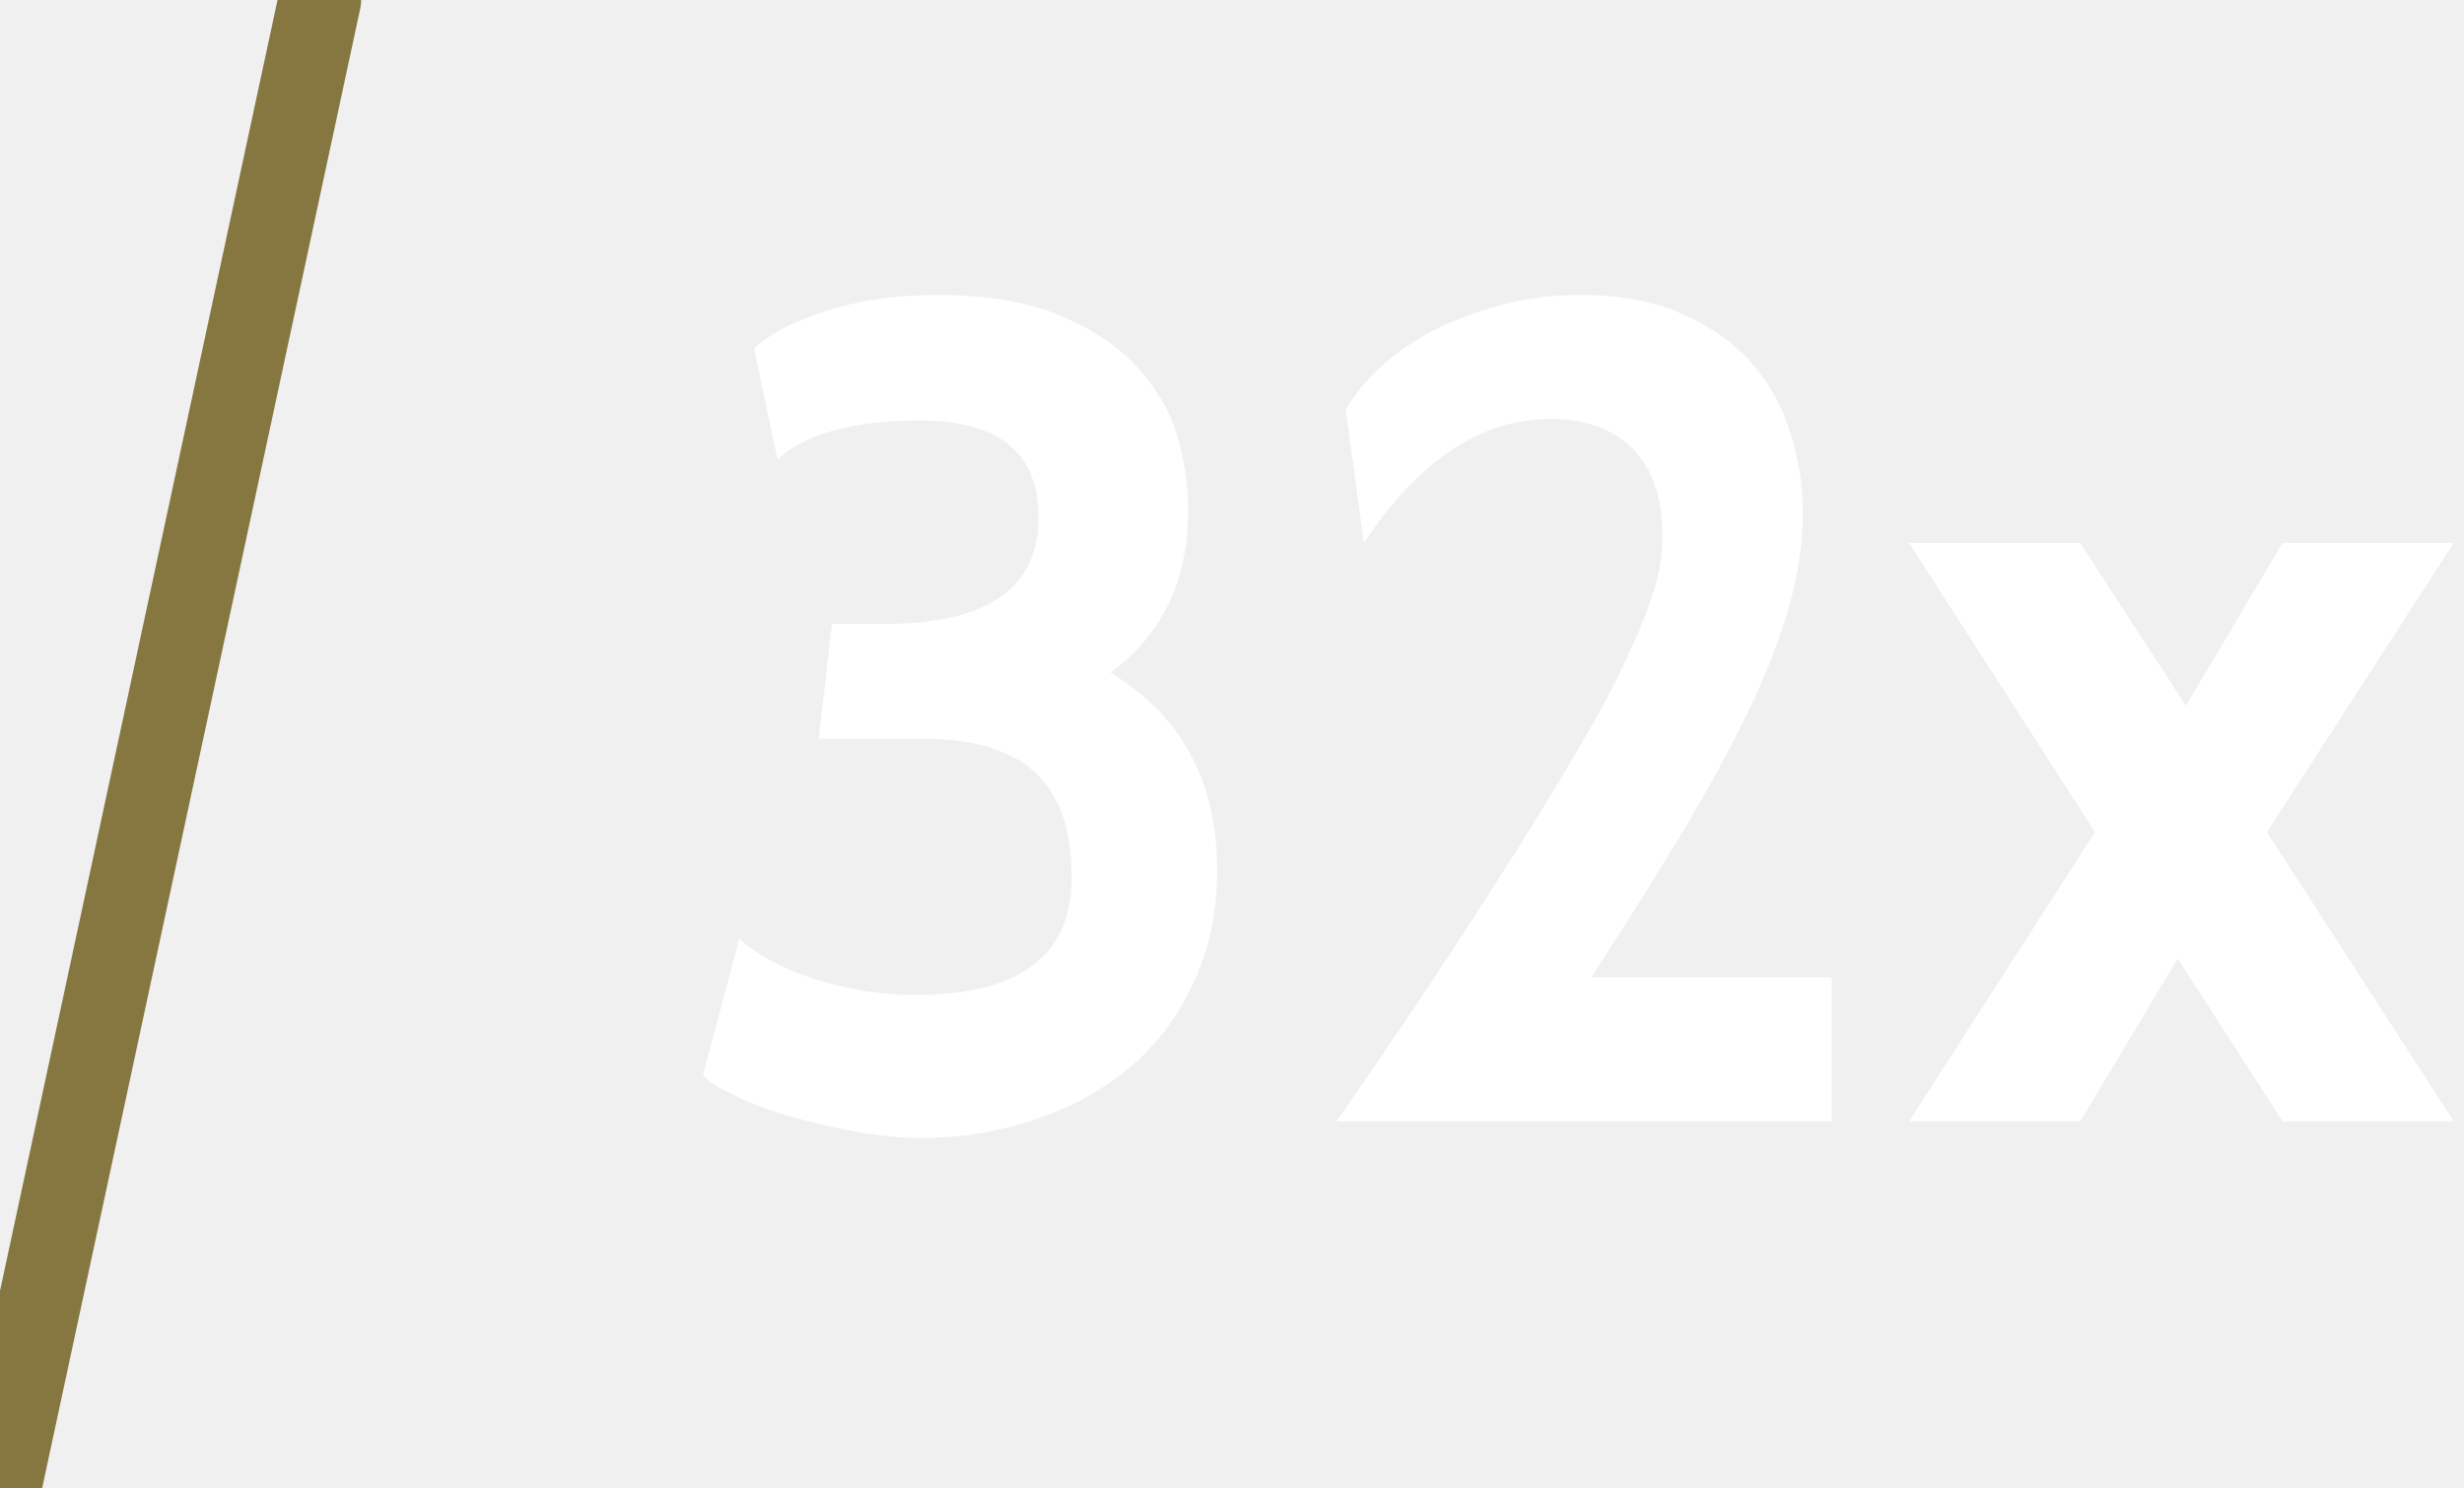
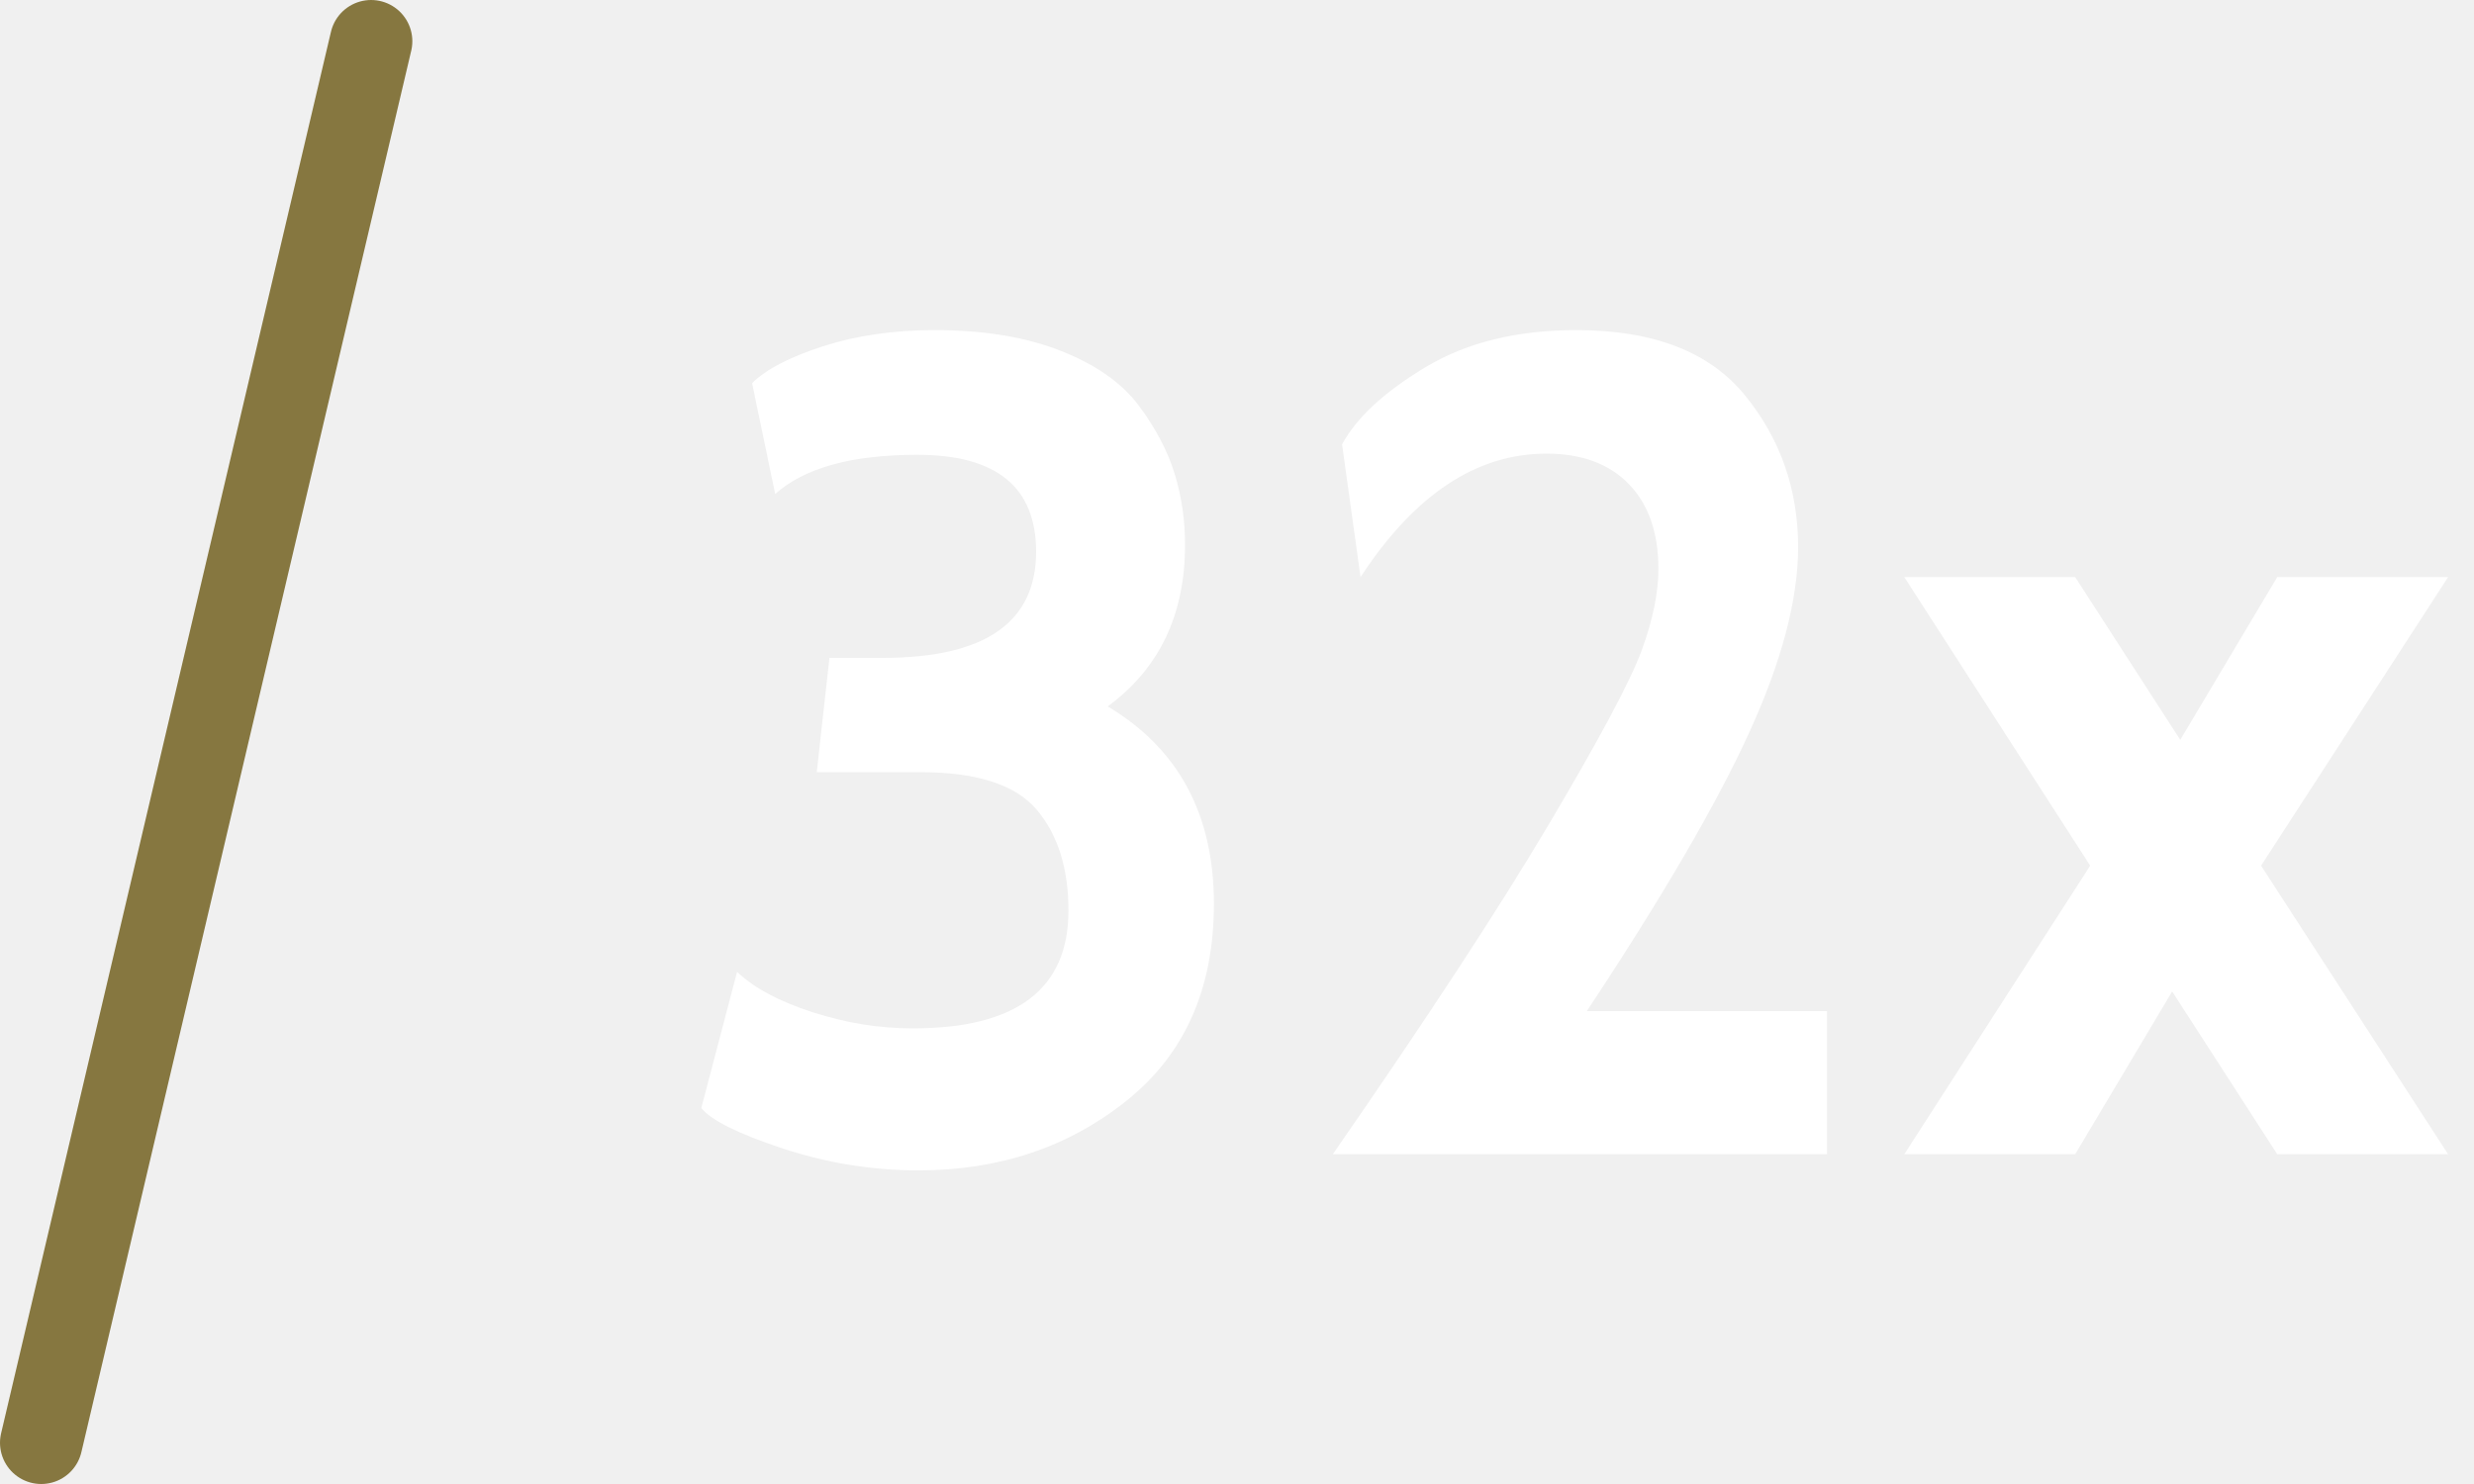
- <svg xmlns="http://www.w3.org/2000/svg" xmlns:ns1="https://boxy-svg.com" viewBox="0 0 29.81 18">
-   <path d="M 11.145 13.769 C 10.878 13.769 10.605 13.742 10.325 13.689 C 10.038 13.636 9.772 13.572 9.525 13.499 C 9.278 13.426 9.062 13.342 8.875 13.249 C 8.688 13.162 8.565 13.082 8.505 13.009 L 8.945 11.359 C 9.152 11.552 9.455 11.716 9.855 11.849 C 10.262 11.976 10.668 12.039 11.075 12.039 C 12.335 12.039 12.965 11.566 12.965 10.619 C 12.965 10.366 12.935 10.132 12.875 9.919 C 12.808 9.712 12.705 9.536 12.565 9.389 C 12.425 9.242 12.242 9.132 12.015 9.059 C 11.788 8.979 11.505 8.939 11.165 8.939 L 9.905 8.939 L 10.065 7.549 L 10.705 7.549 C 11.945 7.549 12.565 7.119 12.565 6.259 C 12.565 5.479 12.085 5.089 11.125 5.089 C 10.325 5.089 9.752 5.246 9.405 5.559 L 9.125 4.219 C 9.292 4.052 9.575 3.902 9.975 3.769 C 10.382 3.636 10.835 3.569 11.335 3.569 C 11.935 3.569 12.432 3.652 12.825 3.819 C 13.212 3.979 13.522 4.186 13.755 4.439 C 13.988 4.692 14.152 4.972 14.245 5.279 C 14.332 5.586 14.375 5.886 14.375 6.179 C 14.375 7.026 14.062 7.679 13.435 8.139 C 14.295 8.659 14.725 9.456 14.725 10.529 C 14.725 11.042 14.628 11.499 14.435 11.899 C 14.248 12.306 13.992 12.646 13.665 12.919 C 13.338 13.192 12.955 13.402 12.515 13.549 C 12.082 13.696 11.625 13.769 11.145 13.769 ZM 22.161 13.569 L 16.171 13.569 C 16.784 12.682 17.307 11.906 17.741 11.239 C 18.174 10.572 18.537 9.996 18.831 9.509 C 19.124 9.022 19.357 8.612 19.531 8.279 C 19.697 7.939 19.824 7.656 19.911 7.429 C 19.997 7.202 20.054 7.012 20.081 6.859 C 20.101 6.712 20.111 6.582 20.111 6.469 C 20.111 6.022 19.994 5.679 19.761 5.439 C 19.521 5.192 19.187 5.069 18.761 5.069 C 17.921 5.069 17.167 5.569 16.501 6.569 L 16.281 4.959 C 16.374 4.792 16.507 4.626 16.681 4.459 C 16.854 4.299 17.061 4.152 17.301 4.019 C 17.541 3.892 17.817 3.786 18.131 3.699 C 18.437 3.612 18.767 3.569 19.121 3.569 C 19.587 3.569 19.991 3.642 20.331 3.789 C 20.671 3.936 20.951 4.129 21.171 4.369 C 21.391 4.616 21.551 4.896 21.651 5.209 C 21.757 5.529 21.811 5.862 21.811 6.209 C 21.811 6.536 21.764 6.879 21.671 7.239 C 21.577 7.606 21.427 8.012 21.221 8.459 C 21.014 8.906 20.747 9.406 20.421 9.959 C 20.094 10.506 19.704 11.129 19.251 11.829 L 22.161 11.829 L 22.161 13.569 ZM 29.686 13.569 L 27.616 13.569 L 26.346 11.599 L 25.166 13.569 L 23.096 13.569 L 25.346 10.069 L 23.096 6.569 L 25.166 6.569 L 26.446 8.539 L 27.616 6.569 L 29.686 6.569 L 27.426 10.069 L 29.686 13.569 Z" transform="matrix(1, 0, 0, 1, 0, 0)" style="fill: rgb(255, 255, 255); white-space: pre;" />
-   <path d="M 0 18 L 3.869 0" style="fill: none; stroke-linecap: round; stroke: rgb(134, 119, 64);" ns1:origin="0 0.5" />
+ <svg xmlns="http://www.w3.org/2000/svg" width="30px" height="18px" viewBox="0 0 30 18" version="1.1">
+   <defs />
+   <g id="Page-1" stroke="none" stroke-width="1" fill="none" fill-rule="evenodd">
+     <path d="M11.136,14.196 C10.576,14.196 10.028,14.107 9.491,13.93 C8.954,13.753 8.625,13.589 8.504,13.44 L8.938,11.788 C9.143,11.984 9.449,12.147 9.855,12.278 C10.261,12.409 10.665,12.474 11.066,12.474 C12.326,12.474 12.956,11.998 12.956,11.046 C12.956,10.533 12.828,10.124 12.571,9.821 C12.314,9.518 11.845,9.366 11.164,9.366 L9.904,9.366 L10.058,7.98 L10.702,7.98 C11.943,7.98 12.564,7.551 12.564,6.692 C12.564,5.908 12.083,5.516 11.122,5.516 C10.329,5.516 9.755,5.675 9.4,5.992 L9.12,4.648 C9.288,4.48 9.575,4.331 9.981,4.2 C10.387,4.069 10.837,4.004 11.332,4.004 C11.929,4.004 12.44,4.088 12.865,4.256 C13.29,4.424 13.605,4.646 13.81,4.921 C14.015,5.196 14.16,5.472 14.244,5.747 C14.328,6.022 14.37,6.309 14.37,6.608 C14.37,7.457 14.057,8.111 13.432,8.568 C14.291,9.081 14.72,9.879 14.72,10.962 C14.72,11.989 14.368,12.784 13.663,13.349 C12.958,13.914 12.116,14.196 11.136,14.196 Z M22.154,14 L16.162,14 C17.301,12.357 18.176,11.02 18.787,9.989 C19.398,8.958 19.772,8.258 19.907,7.889 C20.042,7.52 20.11,7.191 20.11,6.902 C20.11,6.463 19.991,6.12 19.753,5.873 C19.515,5.626 19.181,5.502 18.752,5.502 C17.903,5.502 17.151,6.001 16.498,7 L16.274,5.39 C16.451,5.063 16.79,4.751 17.289,4.452 C17.788,4.153 18.397,4.004 19.116,4.004 C20.049,4.004 20.731,4.268 21.16,4.795 C21.589,5.322 21.804,5.936 21.804,6.636 C21.804,7.271 21.606,8.022 21.209,8.89 C20.812,9.758 20.157,10.883 19.242,12.264 L22.154,12.264 L22.154,14 Z M29.686,14 L27.614,14 L26.34,12.026 L25.164,14 L23.092,14 L25.346,10.5 L23.092,7 L25.164,7 L26.438,8.974 L27.614,7 L29.686,7 L27.418,10.5 L29.686,14 Z" id="32x-copy" fill="#FFFFFF" />
+     <g id="system" stroke="#867740" stroke-linecap="round">
+       <path d="M0.5,17.5 L4.5,0.5" id="Shape" />
+     </g>
+   </g>
</svg>
